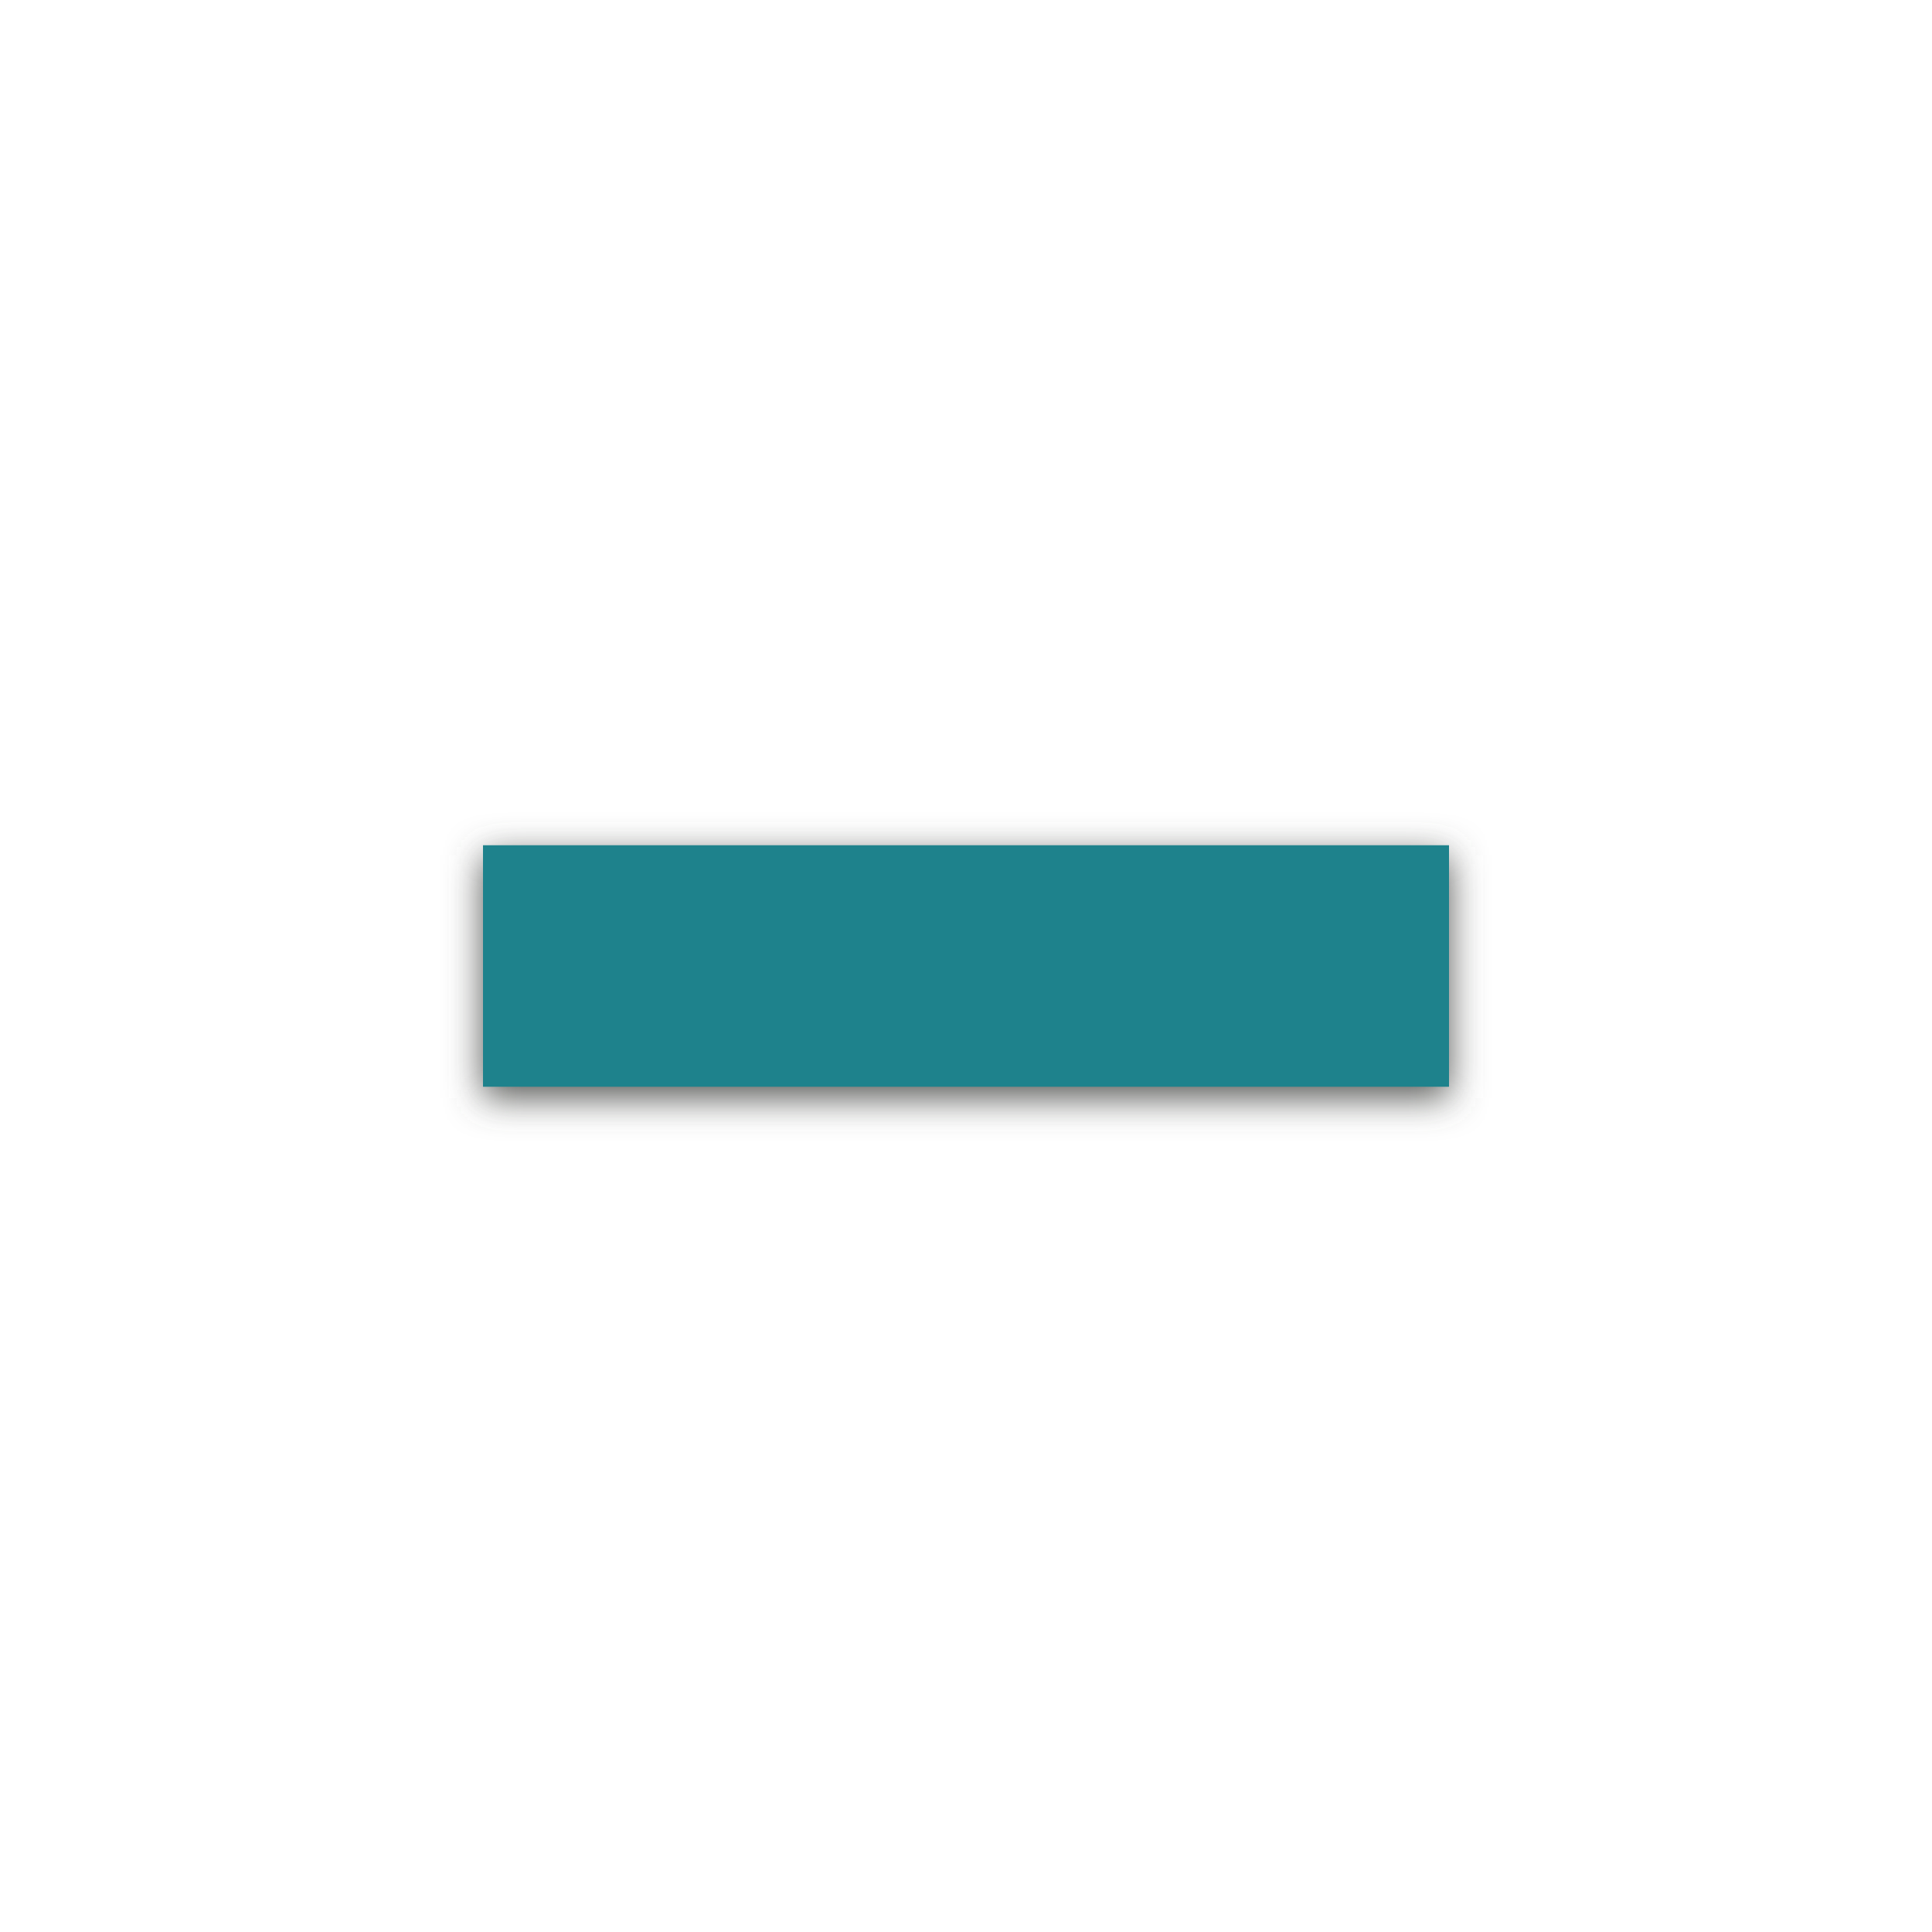
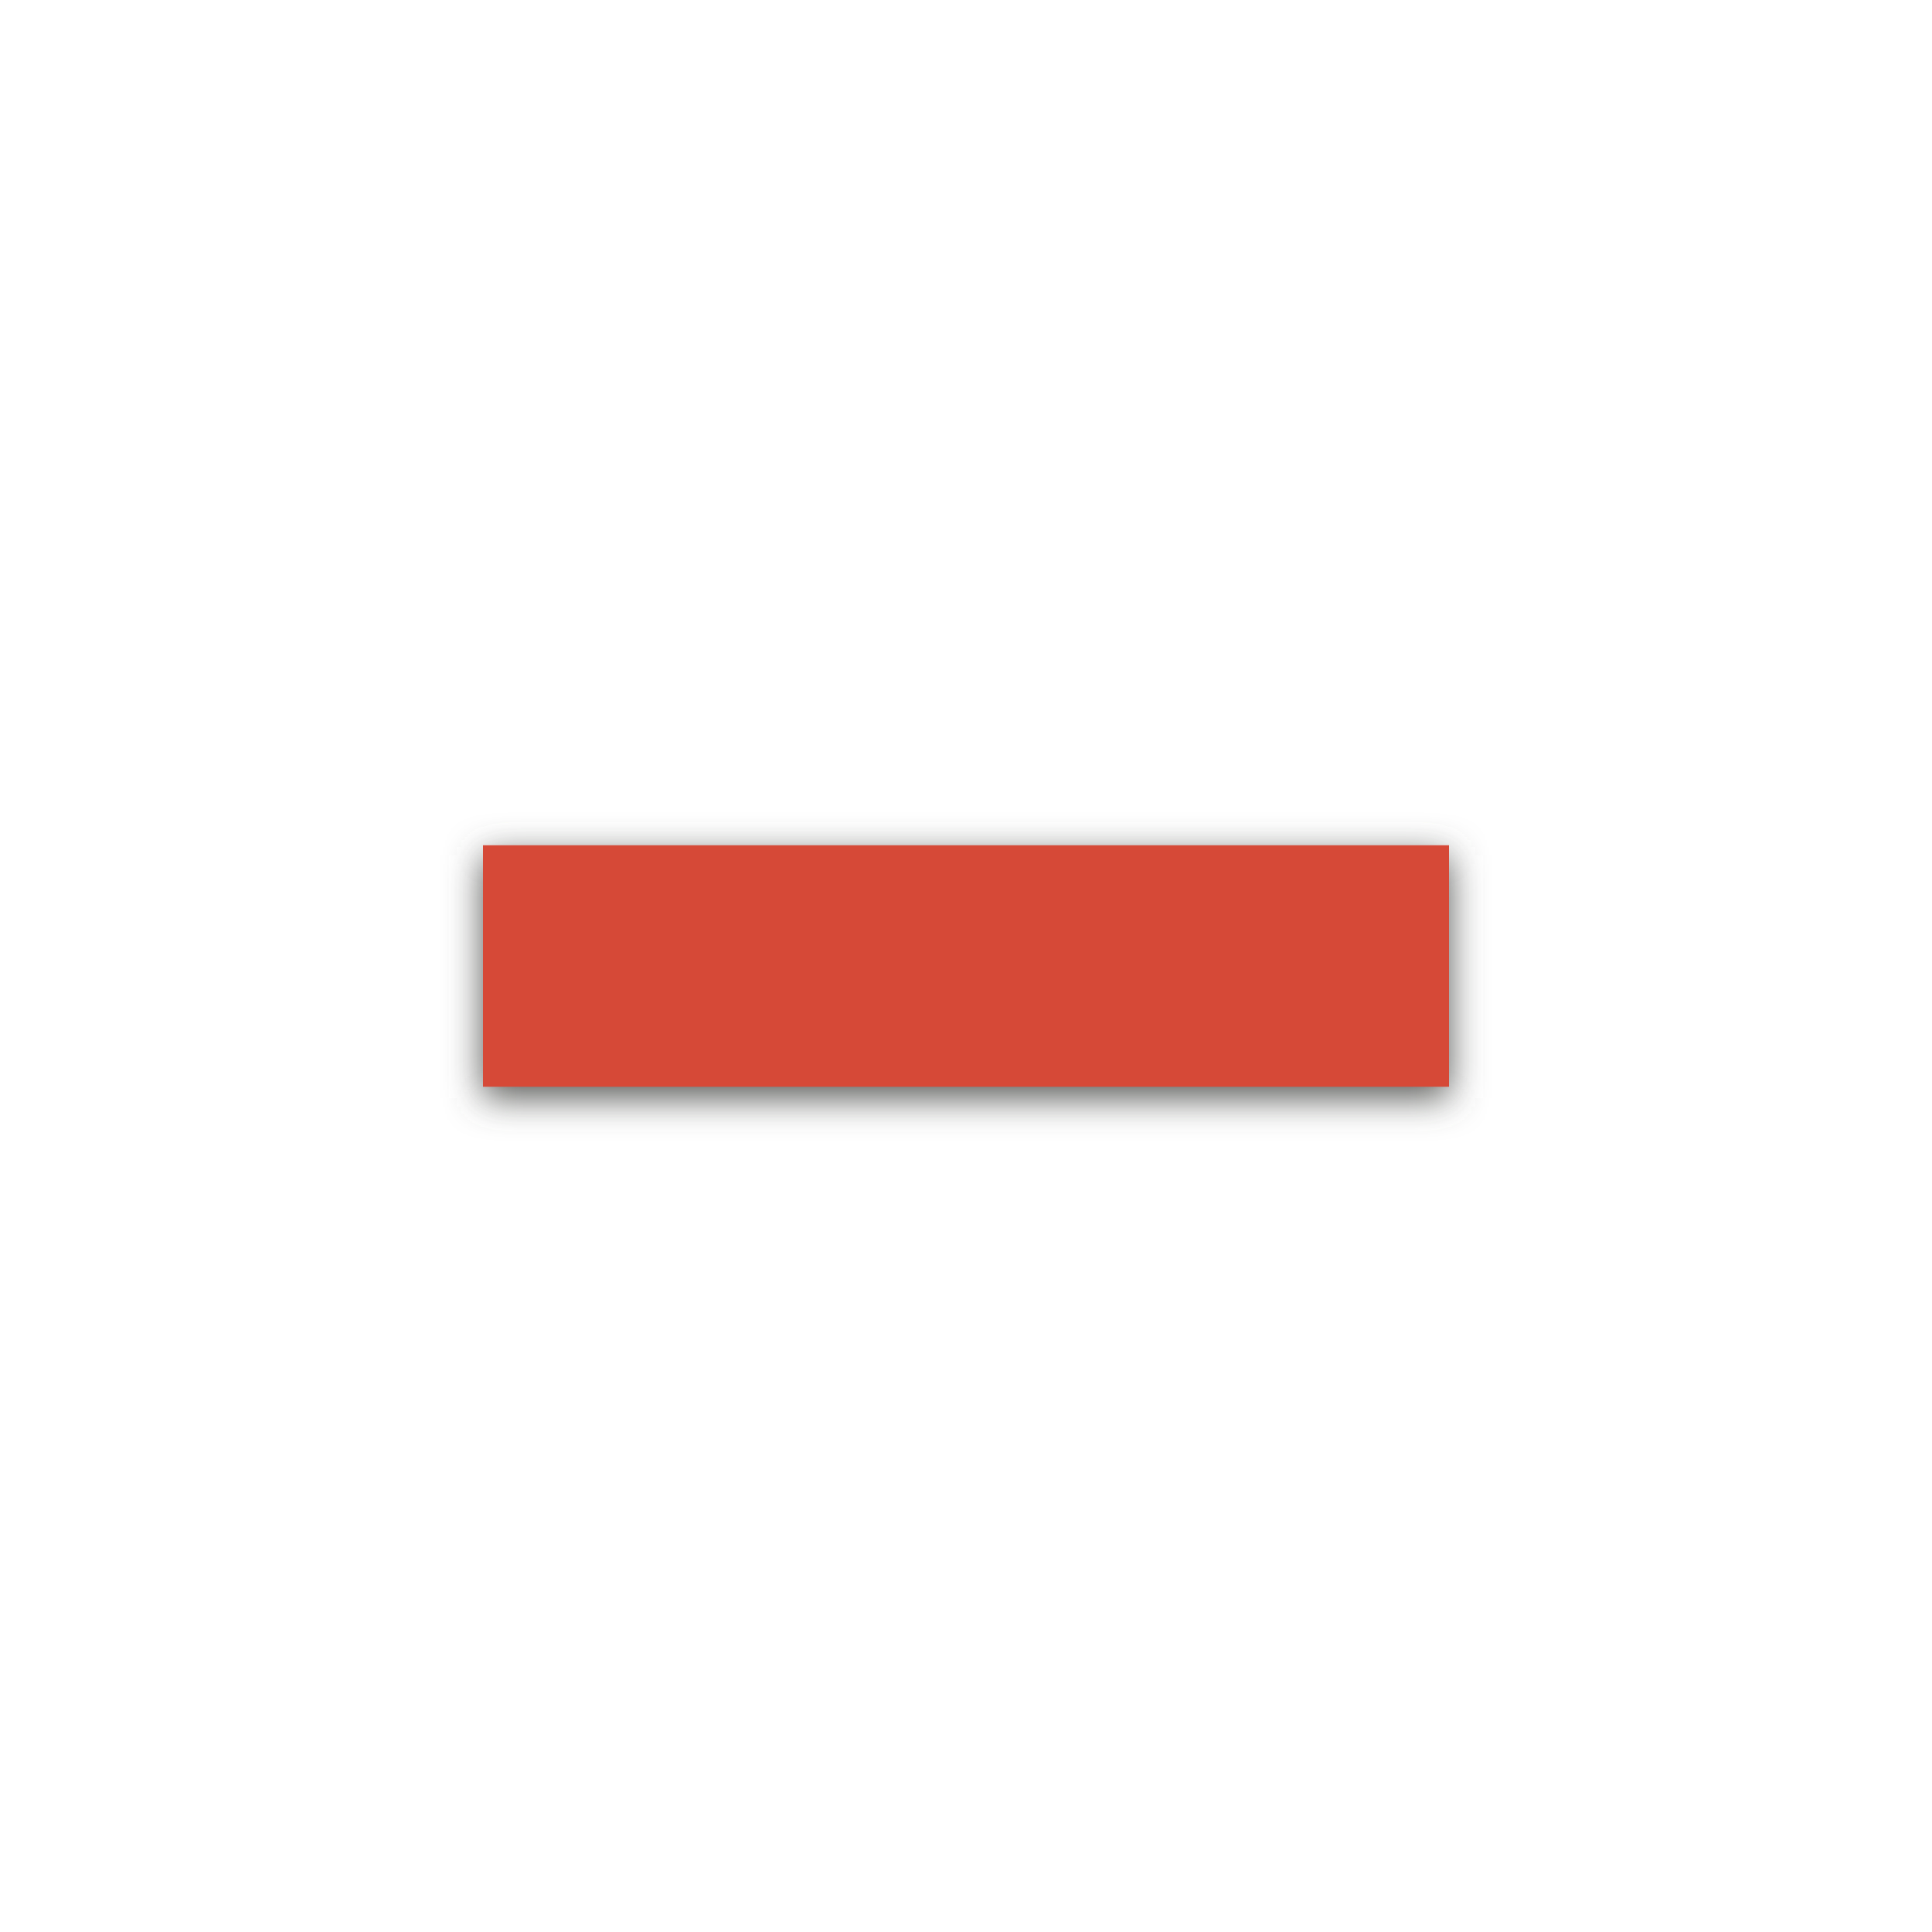
<svg xmlns="http://www.w3.org/2000/svg" viewBox="0 0 16 16">
  <defs>
    <filter width="1.09" x="-.045" y="-.18" height="1.36" id="filter3971">
      <feGaussianBlur stdDeviation=".15" />
    </filter>
  </defs>
  <g transform="translate(0 -1036.362)">
    <rect width="8" x="4" y="1043.451" height="2" style="fill:#555753;filter:url(#filter3971)" />
-     <rect width="8" x="4" y="7" height="2" style="fill:#1e828c" transform="translate(0 1036.362)" />
+     <rect width="8" x="4" y="7" height="2" style="fill:#d64937" transform="translate(0 1036.362)" />
  </g>
</svg>
